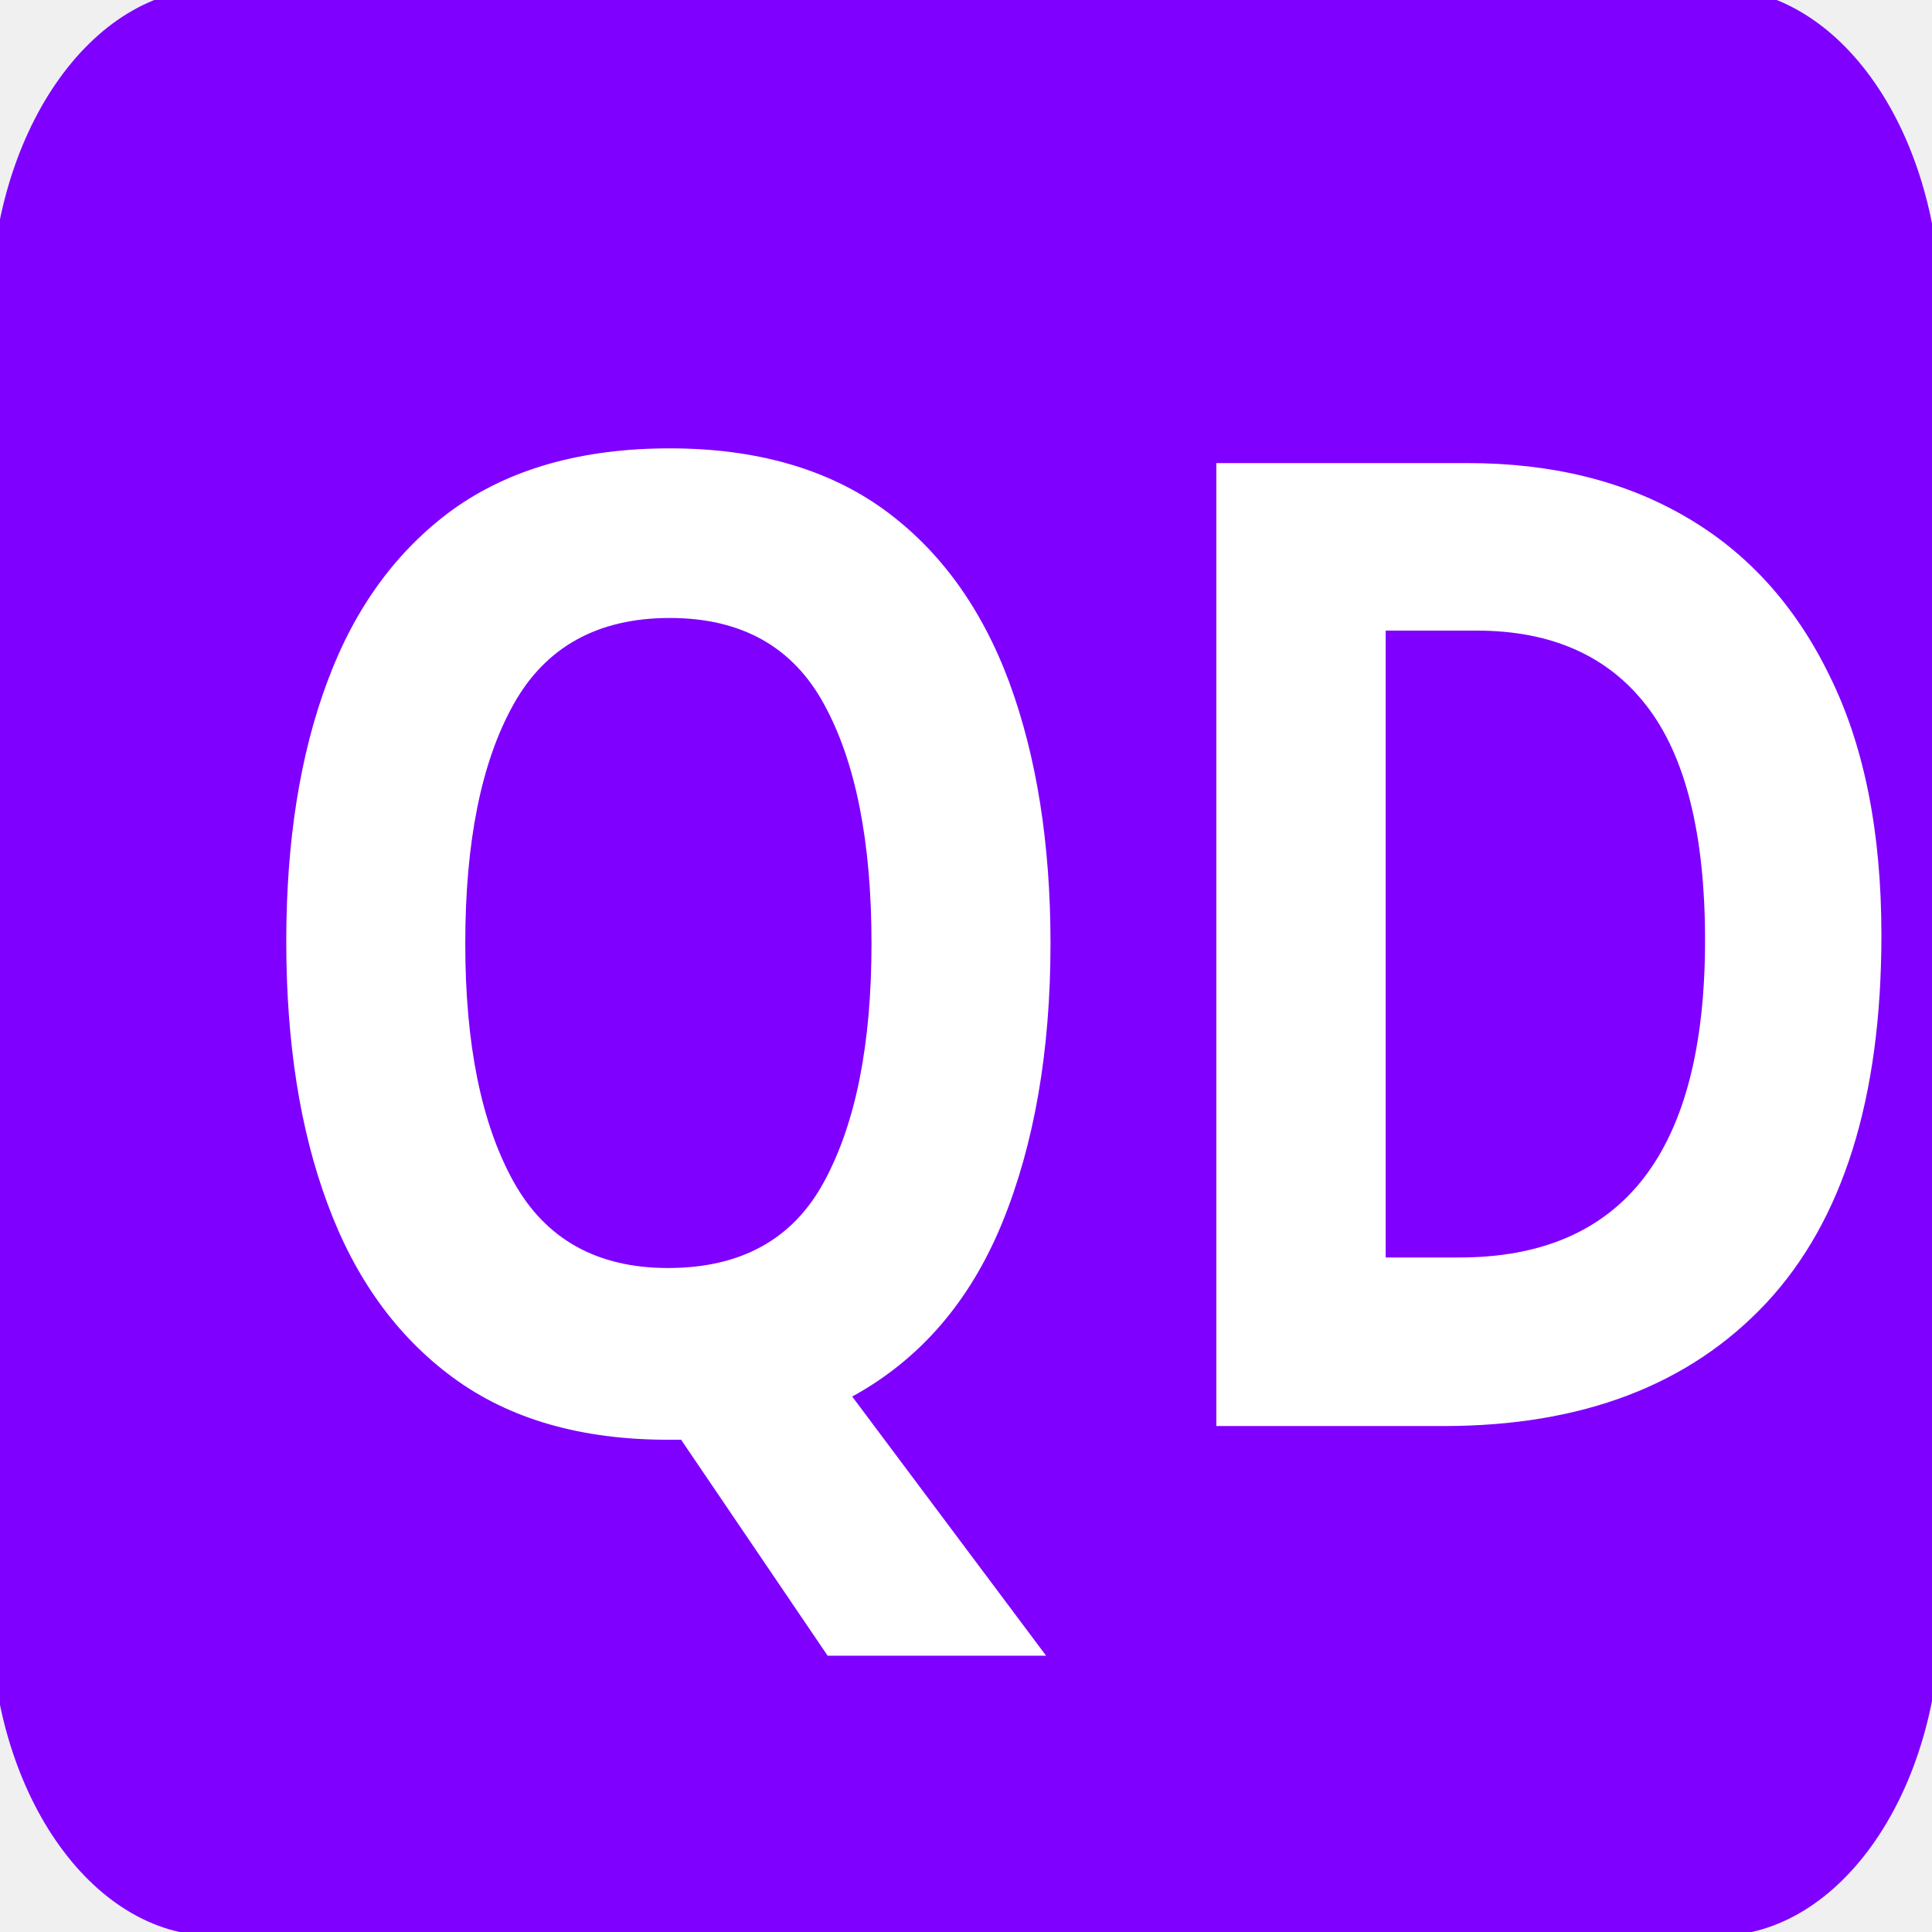
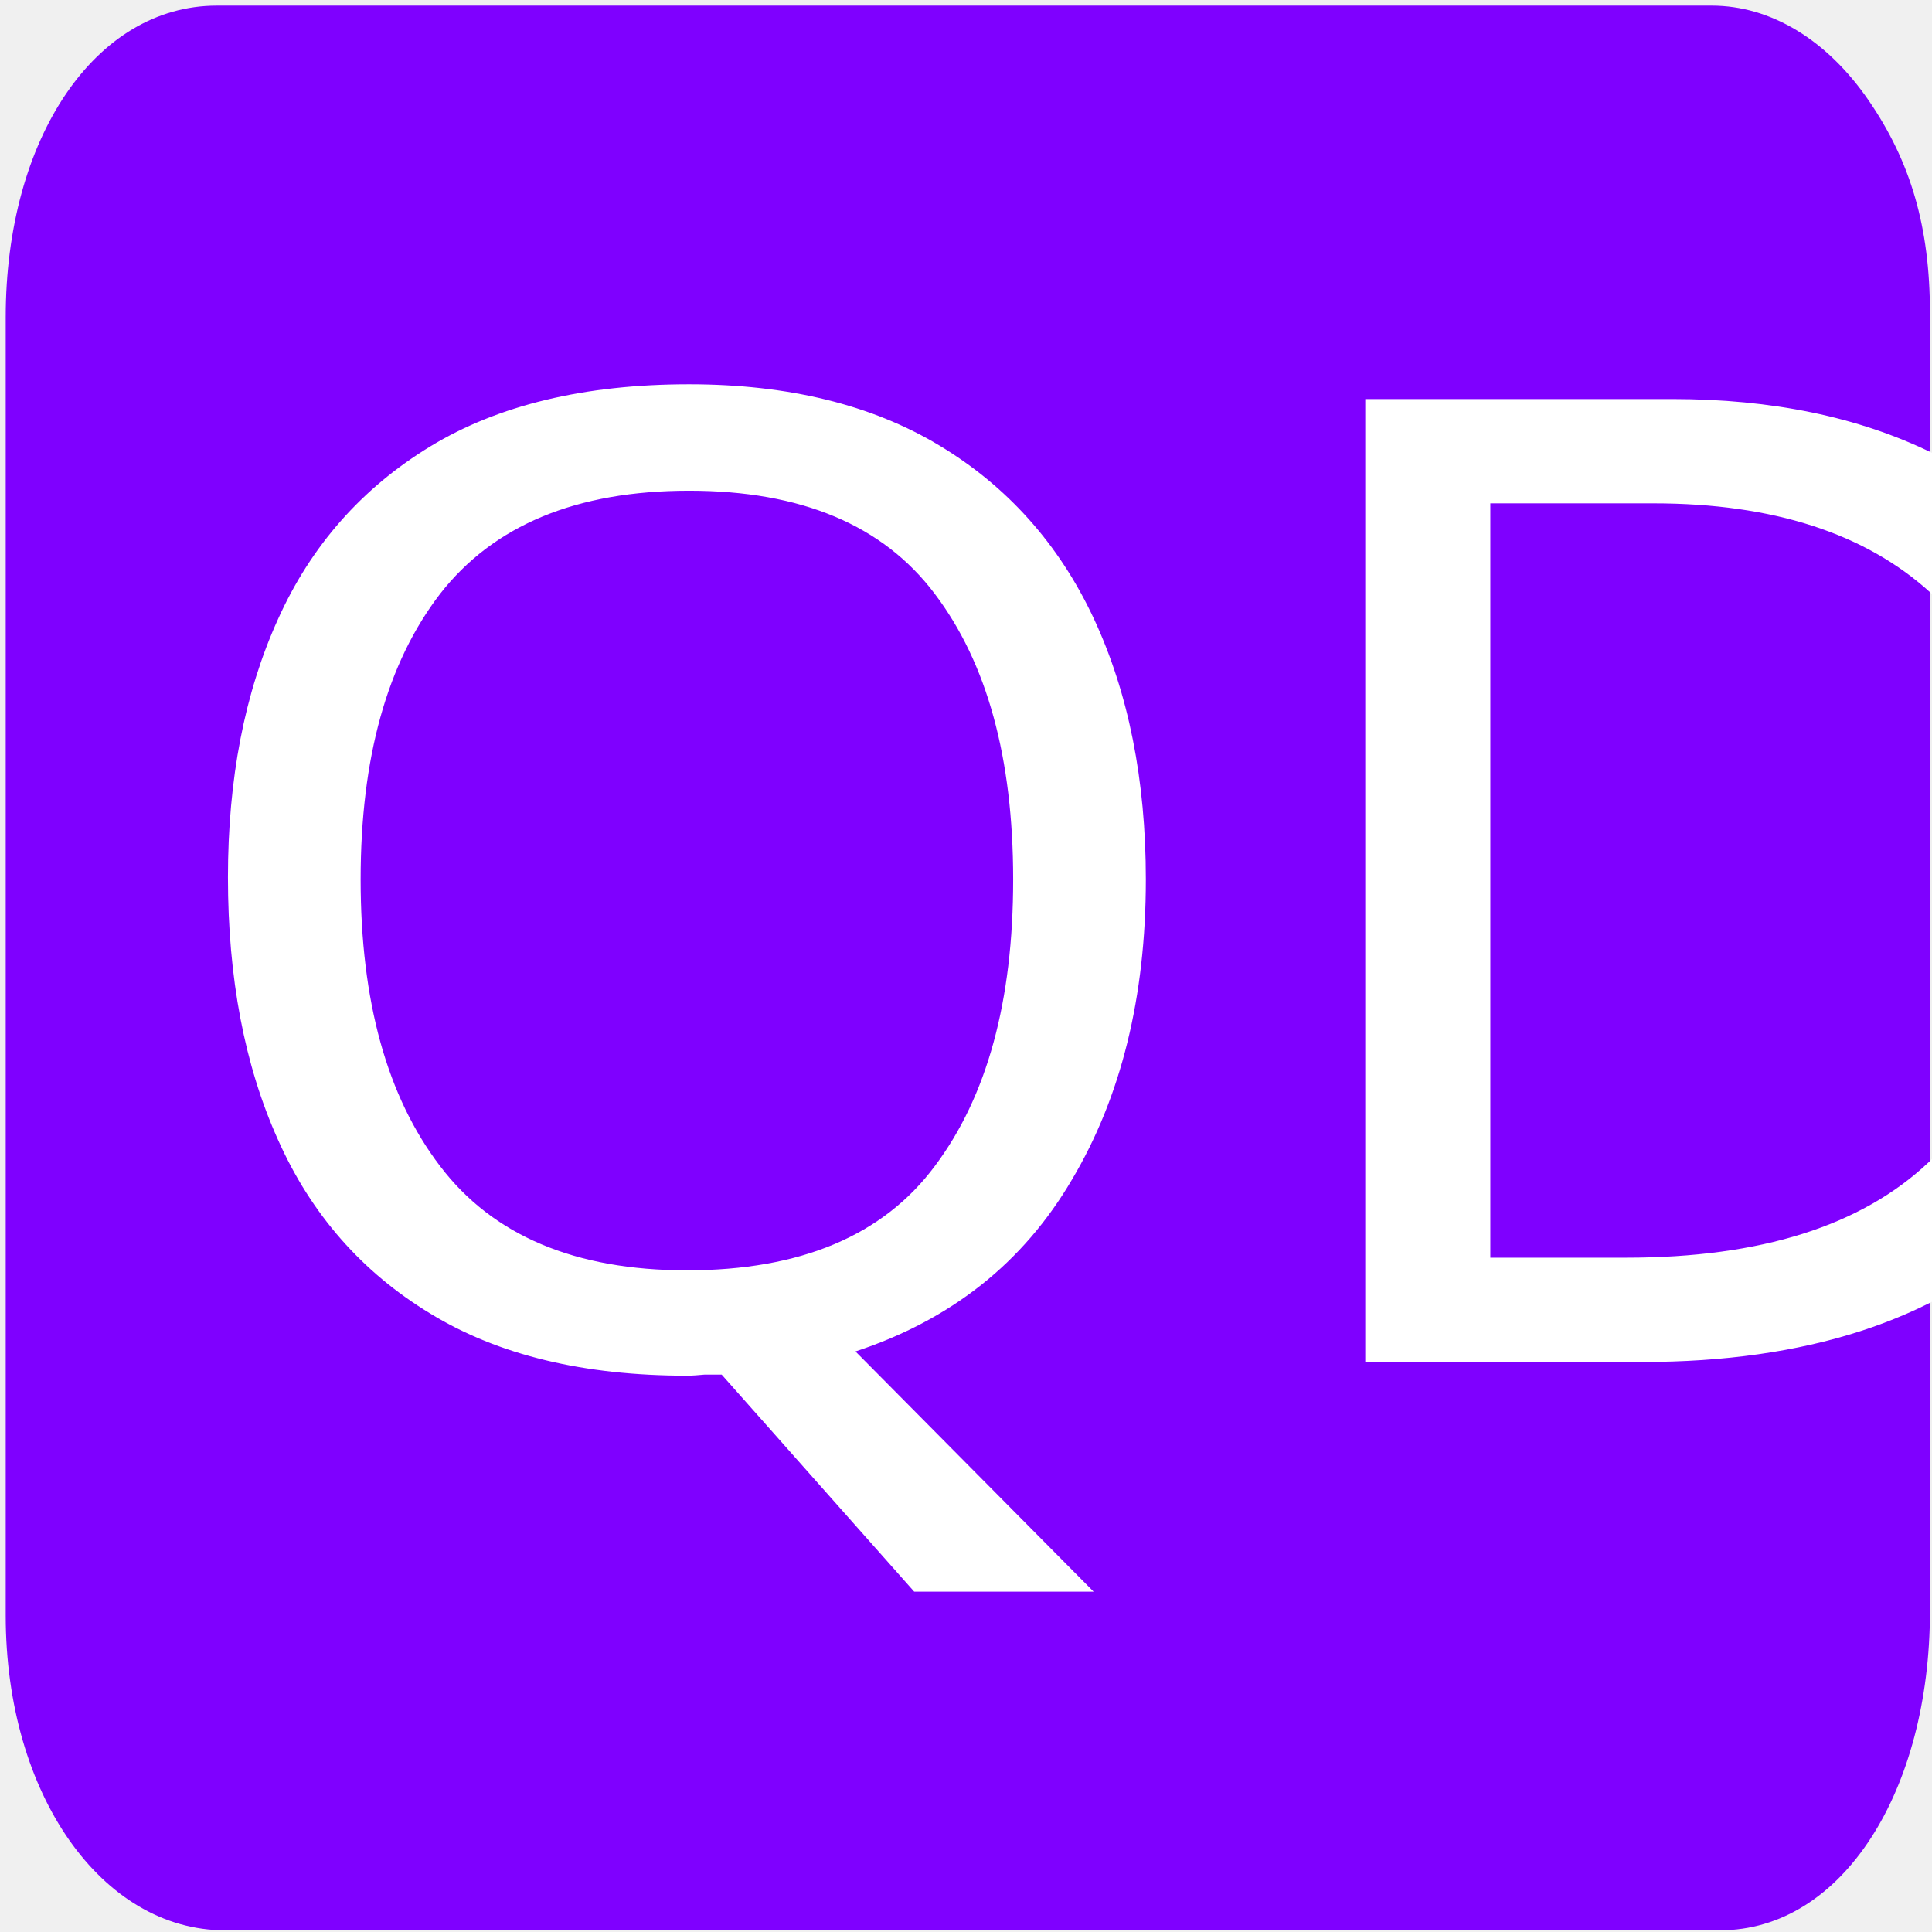
- <svg xmlns="http://www.w3.org/2000/svg" width="34" height="34" class="">
-   <defs>
-     <filter height="200%" width="200%" y="-50%" x="-50%" id="a">
-       <feGaussianBlur in="SourceGraphic" />
+ <svg xmlns="http://www.w3.org/2000/svg" width="34" height="34" class="" version="1.1" id="svg2">
+   <defs id="defs1">
+     <filter height="1" width="1" y="0" x="-7.6039608e-05" id="a">
+       <feGaussianBlur in="SourceGraphic" id="feGaussianBlur1" stdDeviation="0.001 0" />
    </filter>
  </defs>
-   <path fill="none" d="M-1-1h36v36H-1z" />
-   <g>
-     <path d="M-.166 5.506c0-3.155 1.76-5.712 3.932-5.712H30.22c1.043 0 2.043.602 2.78 1.673.738 1.071 1.152 2.524 1.152 4.04v22.849c0 3.155-1.76 5.712-3.932 5.712H14.133L2.925 48.594l2.628-14.526H3.766c-2.172 0-3.932-2.557-3.932-5.712V5.507z" fill-opacity="null" fill="#7f00ff" />
-     <text filter="url(#a)" font-weight="bold" stroke="#000" transform="matrix(.98823 0 0 1.1866 -1.818 -.643)" font-family="'Trebuchet MS', Gadget, sans-serif" font-size="20" y="21.694" x="5.782" stroke-width="0" fill="#fff">QD</text>
+   <path fill="none" d="M-1-1h36v36H-1z" id="path1" />
+   <g id="g2" transform="matrix(0.9945112,0,0,1,-9.1114341e-4,0)">
+     <path d="m 0.102,5.581 c 0,-3.155 1.59,-5.482 3.735,-5.482 l 26.454,0 c 1.043,0 2.043,0.602 2.78,1.673 C 33.809,2.843 34.152,3.991 34.152,5.507 v 22.849 c 0,3.155 -1.545,5.614 -3.717,5.614 h -16.087 -8.58 -1.787 c -2.172,0 -3.879,-2.383 -3.879,-5.538 l 0,-22.849 z" fill-opacity="null" fill="#7f00ff" id="path2" />
+     <text filter="url(#a)" font-weight="bold" stroke="#000000" transform="matrix(1.231674,0,0,1.1866,-4.587222,-1.770312)" font-family="'Trebuchet MS', Gadget, sans-serif" font-size="20px" y="21.694" x="5.782" stroke-width="0" fill="#ffffff" id="text2" style="font-style:normal;font-variant:normal;font-weight:normal;font-stretch:normal;font-size:20px;font-family:'Source Code Pro';-inkscape-font-specification:'Source Code Pro, Normal';font-variant-ligatures:normal;font-variant-caps:normal;font-variant-numeric:normal;font-variant-east-asian:normal;fill:#ffffff;stroke:#000000;stroke-width:0;filter:url(#a)">QD</text>
  </g>
</svg>
